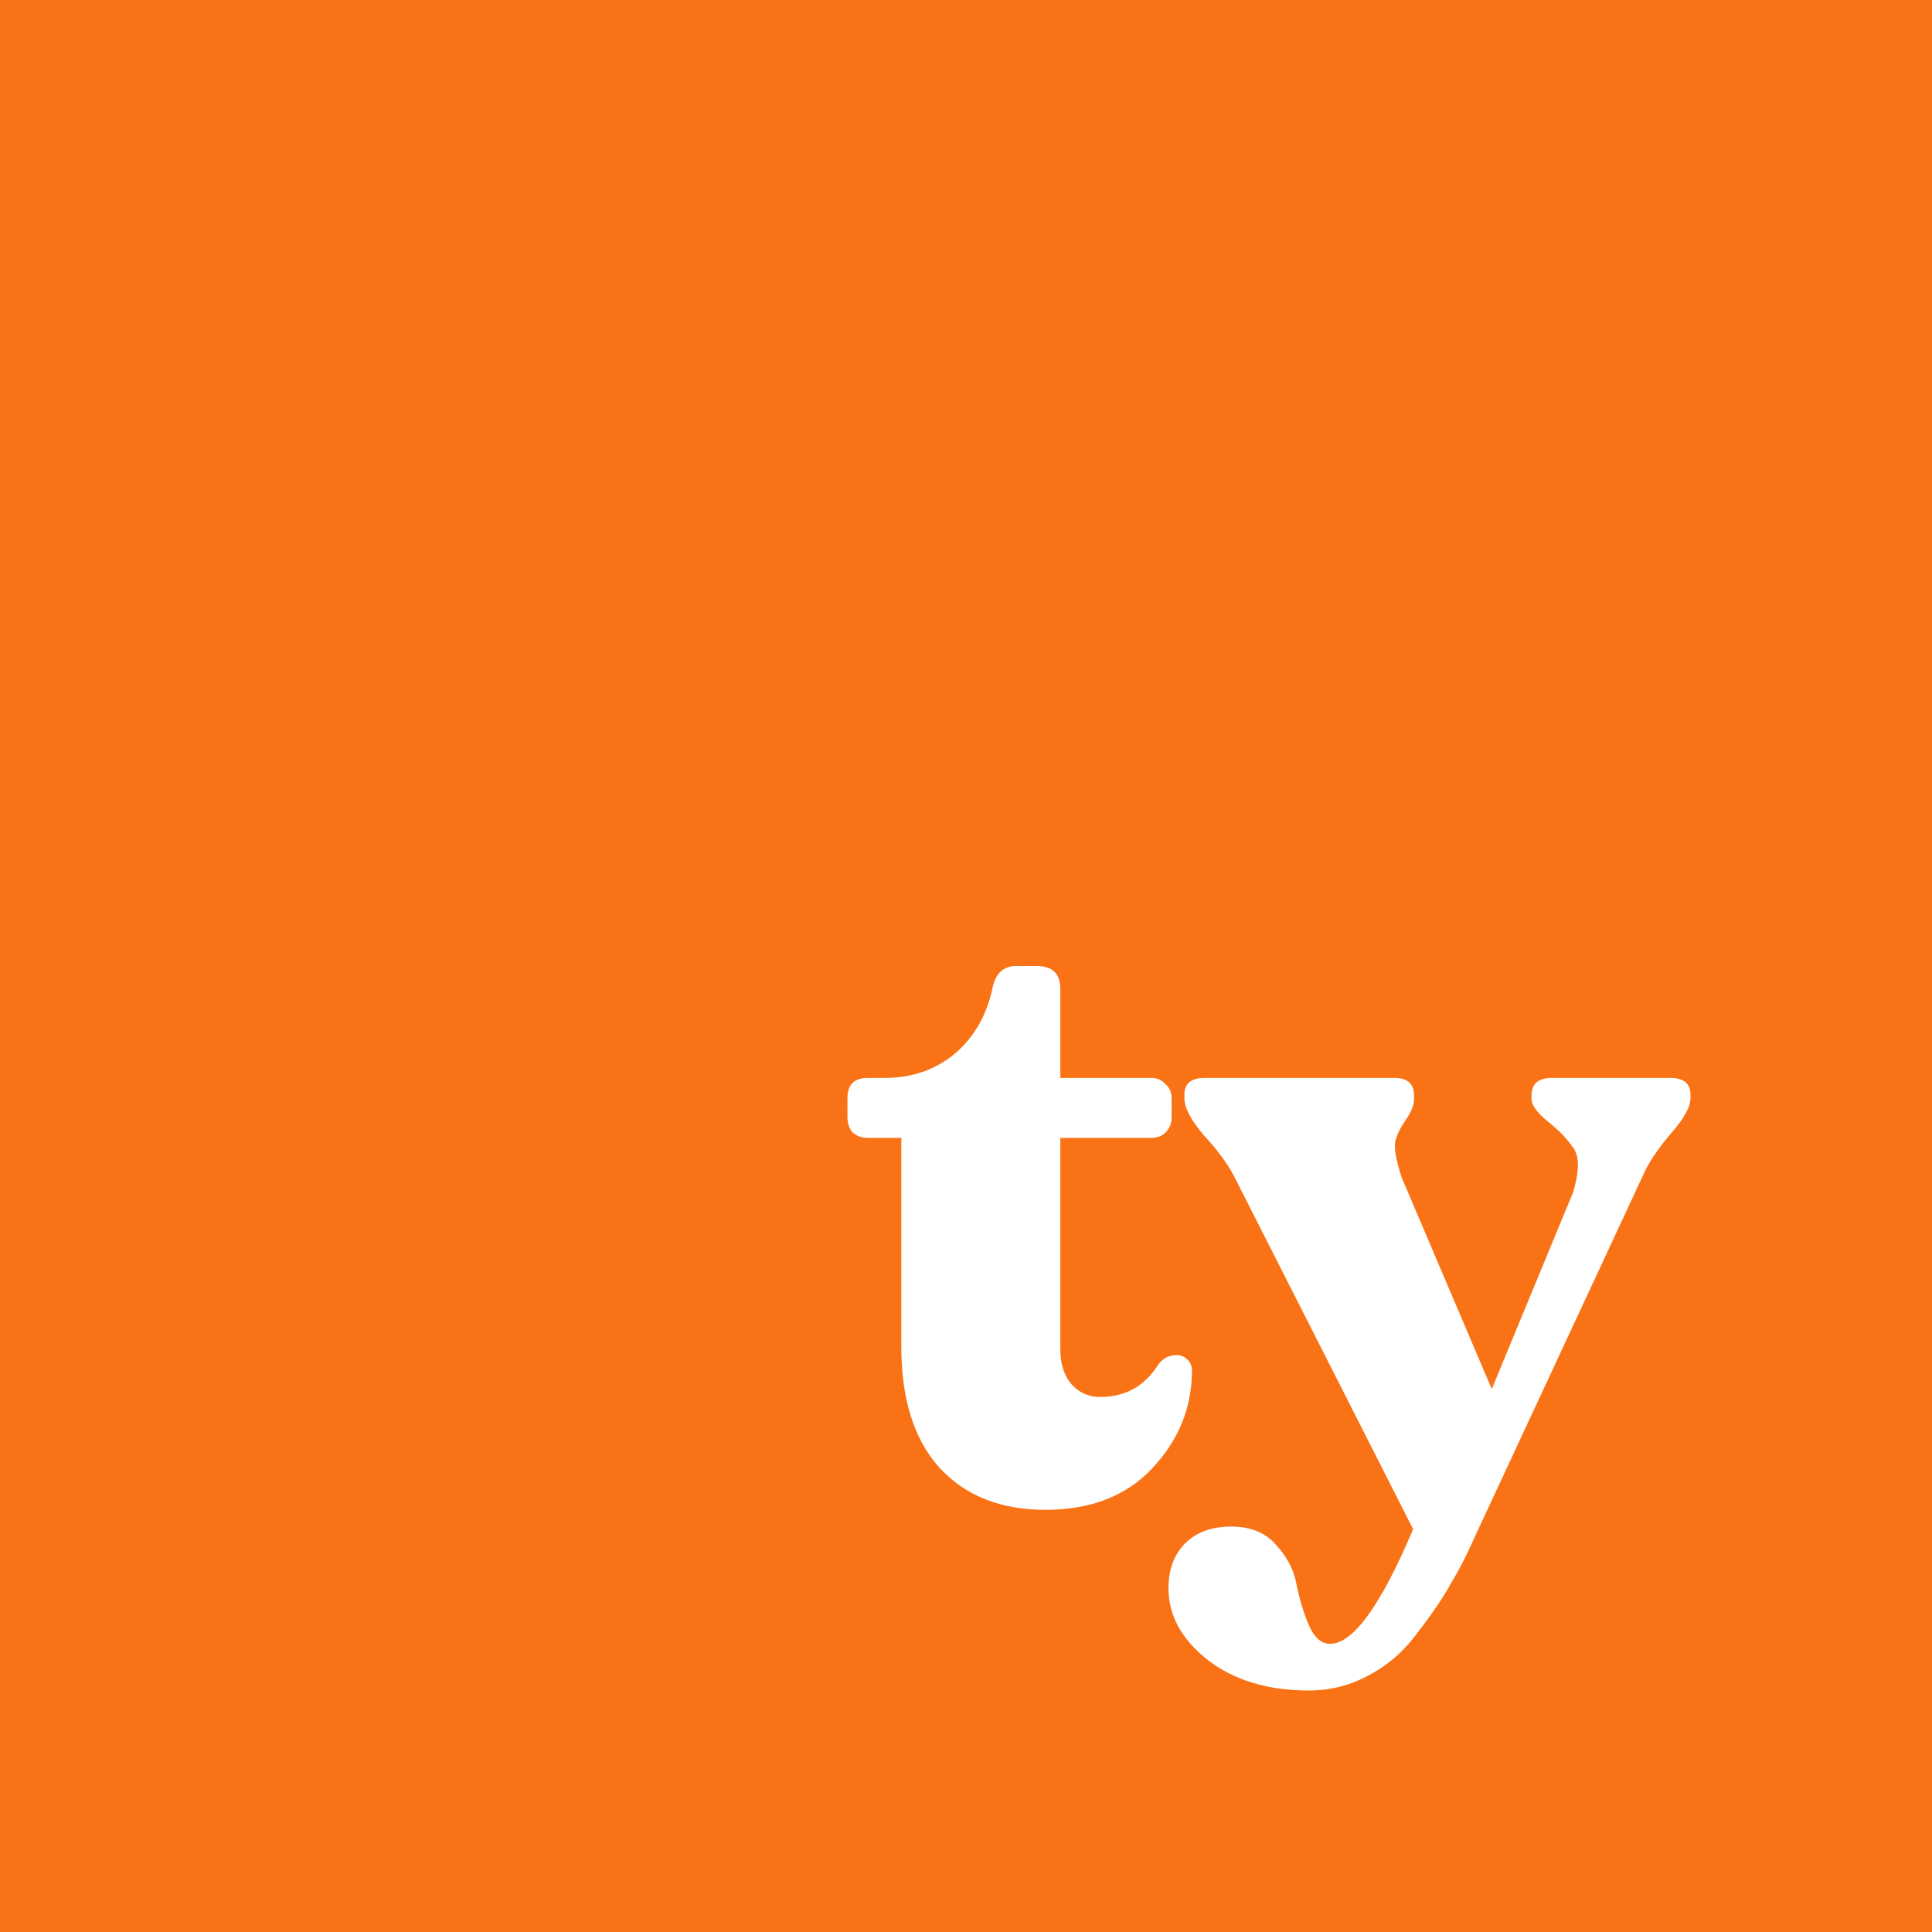
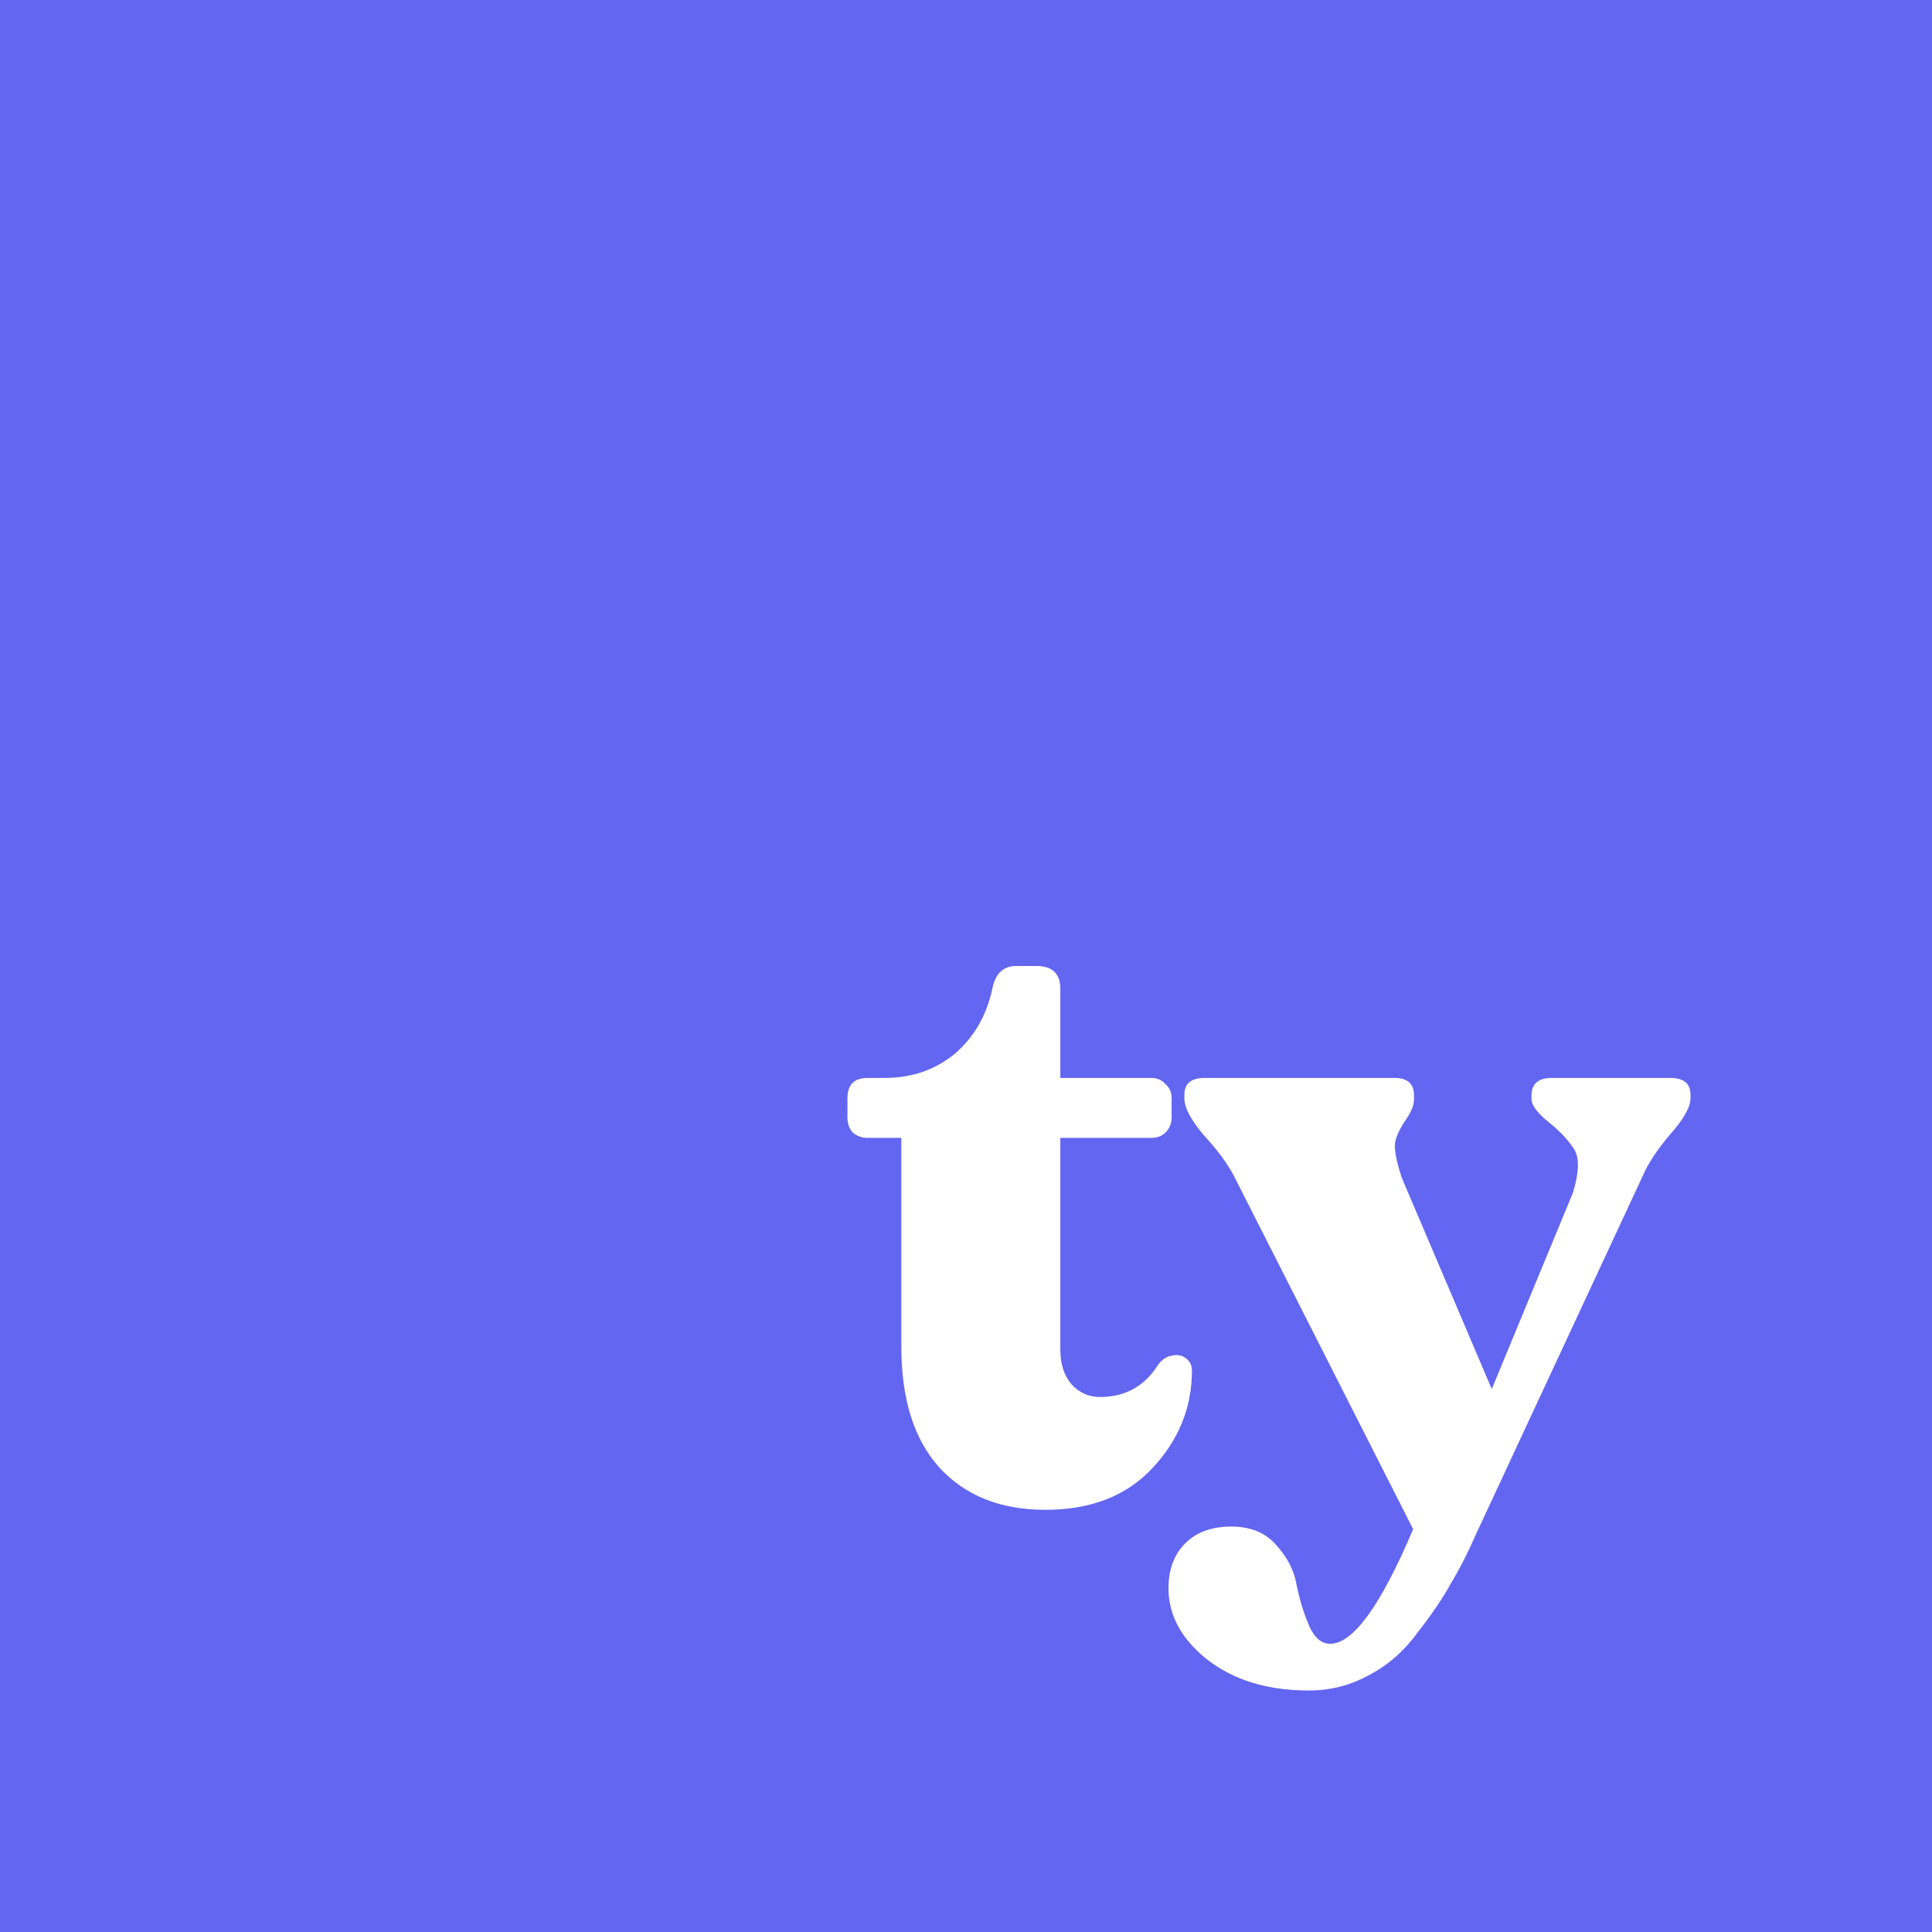
<svg xmlns="http://www.w3.org/2000/svg" fill="none" viewBox="0 0 512 512">
-   <path fill="#f97316" d="M0 0h512v512H0z" />
+   <path fill="#6366f1" d="M0 0h512v512H0z" />
  <path fill="#fff" d="M442.616 285.664c3.589 0 5.384 1.479 5.384 4.438v.934c0 2.336-1.795 5.528-5.384 9.577-3.433 4.048-5.852 7.708-7.256 10.978l-44.241 95.066c-2.185 4.983-4.369 9.265-6.554 12.846-2.029 3.738-4.916 8.02-8.661 12.847-3.589 4.983-7.881 8.798-12.874 11.445-4.994 2.803-10.378 4.205-16.152 4.205-10.923 0-19.896-2.725-26.919-8.175-6.866-5.451-10.299-11.757-10.299-18.92 0-4.983 1.482-8.954 4.447-11.913 2.965-2.958 7.023-4.438 12.172-4.438 5.15 0 9.129 1.635 11.938 4.906 2.965 3.27 4.76 6.773 5.384 10.511.78 3.892 1.873 7.474 3.277 10.744 1.405 3.27 3.277 4.905 5.618 4.905 6.086 0 13.421-10.122 22.003-30.365l-47.517-93.664c-1.717-3.27-4.37-6.852-7.959-10.745-3.433-4.049-5.15-7.319-5.15-9.81v-.934c0-2.959 1.795-4.438 5.384-4.438h50.327c3.433 0 5.15 1.557 5.15 4.671v.934c0 1.558-.703 3.348-2.107 5.373-1.405 2.024-2.341 3.893-2.809 5.606-.468 1.712.078 4.983 1.638 9.81l23.876 56.058 21.536-52.087c1.716-5.762 1.716-9.733 0-11.913-1.561-2.336-3.824-4.671-6.789-7.007-2.809-2.336-4.213-4.282-4.213-5.84v-.934c0-3.114 1.794-4.671 5.384-4.671h31.366Z" />
  <path fill="#fff" d="M277.015 400.117c-11.86 0-21.223-3.737-28.089-11.212-6.71-7.474-10.065-18.141-10.065-32v-55.357h-8.895c-1.561 0-2.887-.468-3.98-1.402-.936-1.09-1.404-2.414-1.404-3.971v-5.138c0-3.582 1.794-5.373 5.384-5.373h4.447c7.178 0 13.342-2.102 18.492-6.306 5.15-4.36 8.505-10.122 10.066-17.285.78-4.049 2.886-6.073 6.32-6.073h5.383c4.214 0 6.321 2.024 6.321 6.073v23.591h24.11c1.56 0 2.808.545 3.745 1.635 1.092.935 1.638 2.18 1.638 3.738v5.138c0 1.557-.546 2.881-1.638 3.971-.937.934-2.185 1.402-3.745 1.402h-24.11v56.058c0 3.893 1.014 7.007 3.043 9.343 2.028 2.18 4.525 3.27 7.49 3.27 6.71 0 11.86-2.881 15.449-8.642 1.093-1.402 2.341-2.18 3.745-2.336 1.405-.311 2.575-.078 3.512.701 1.092.778 1.638 1.868 1.638 3.27 0 9.81-3.511 18.453-10.533 25.927-6.867 7.319-16.308 10.978-28.324 10.978Z" />
</svg>
